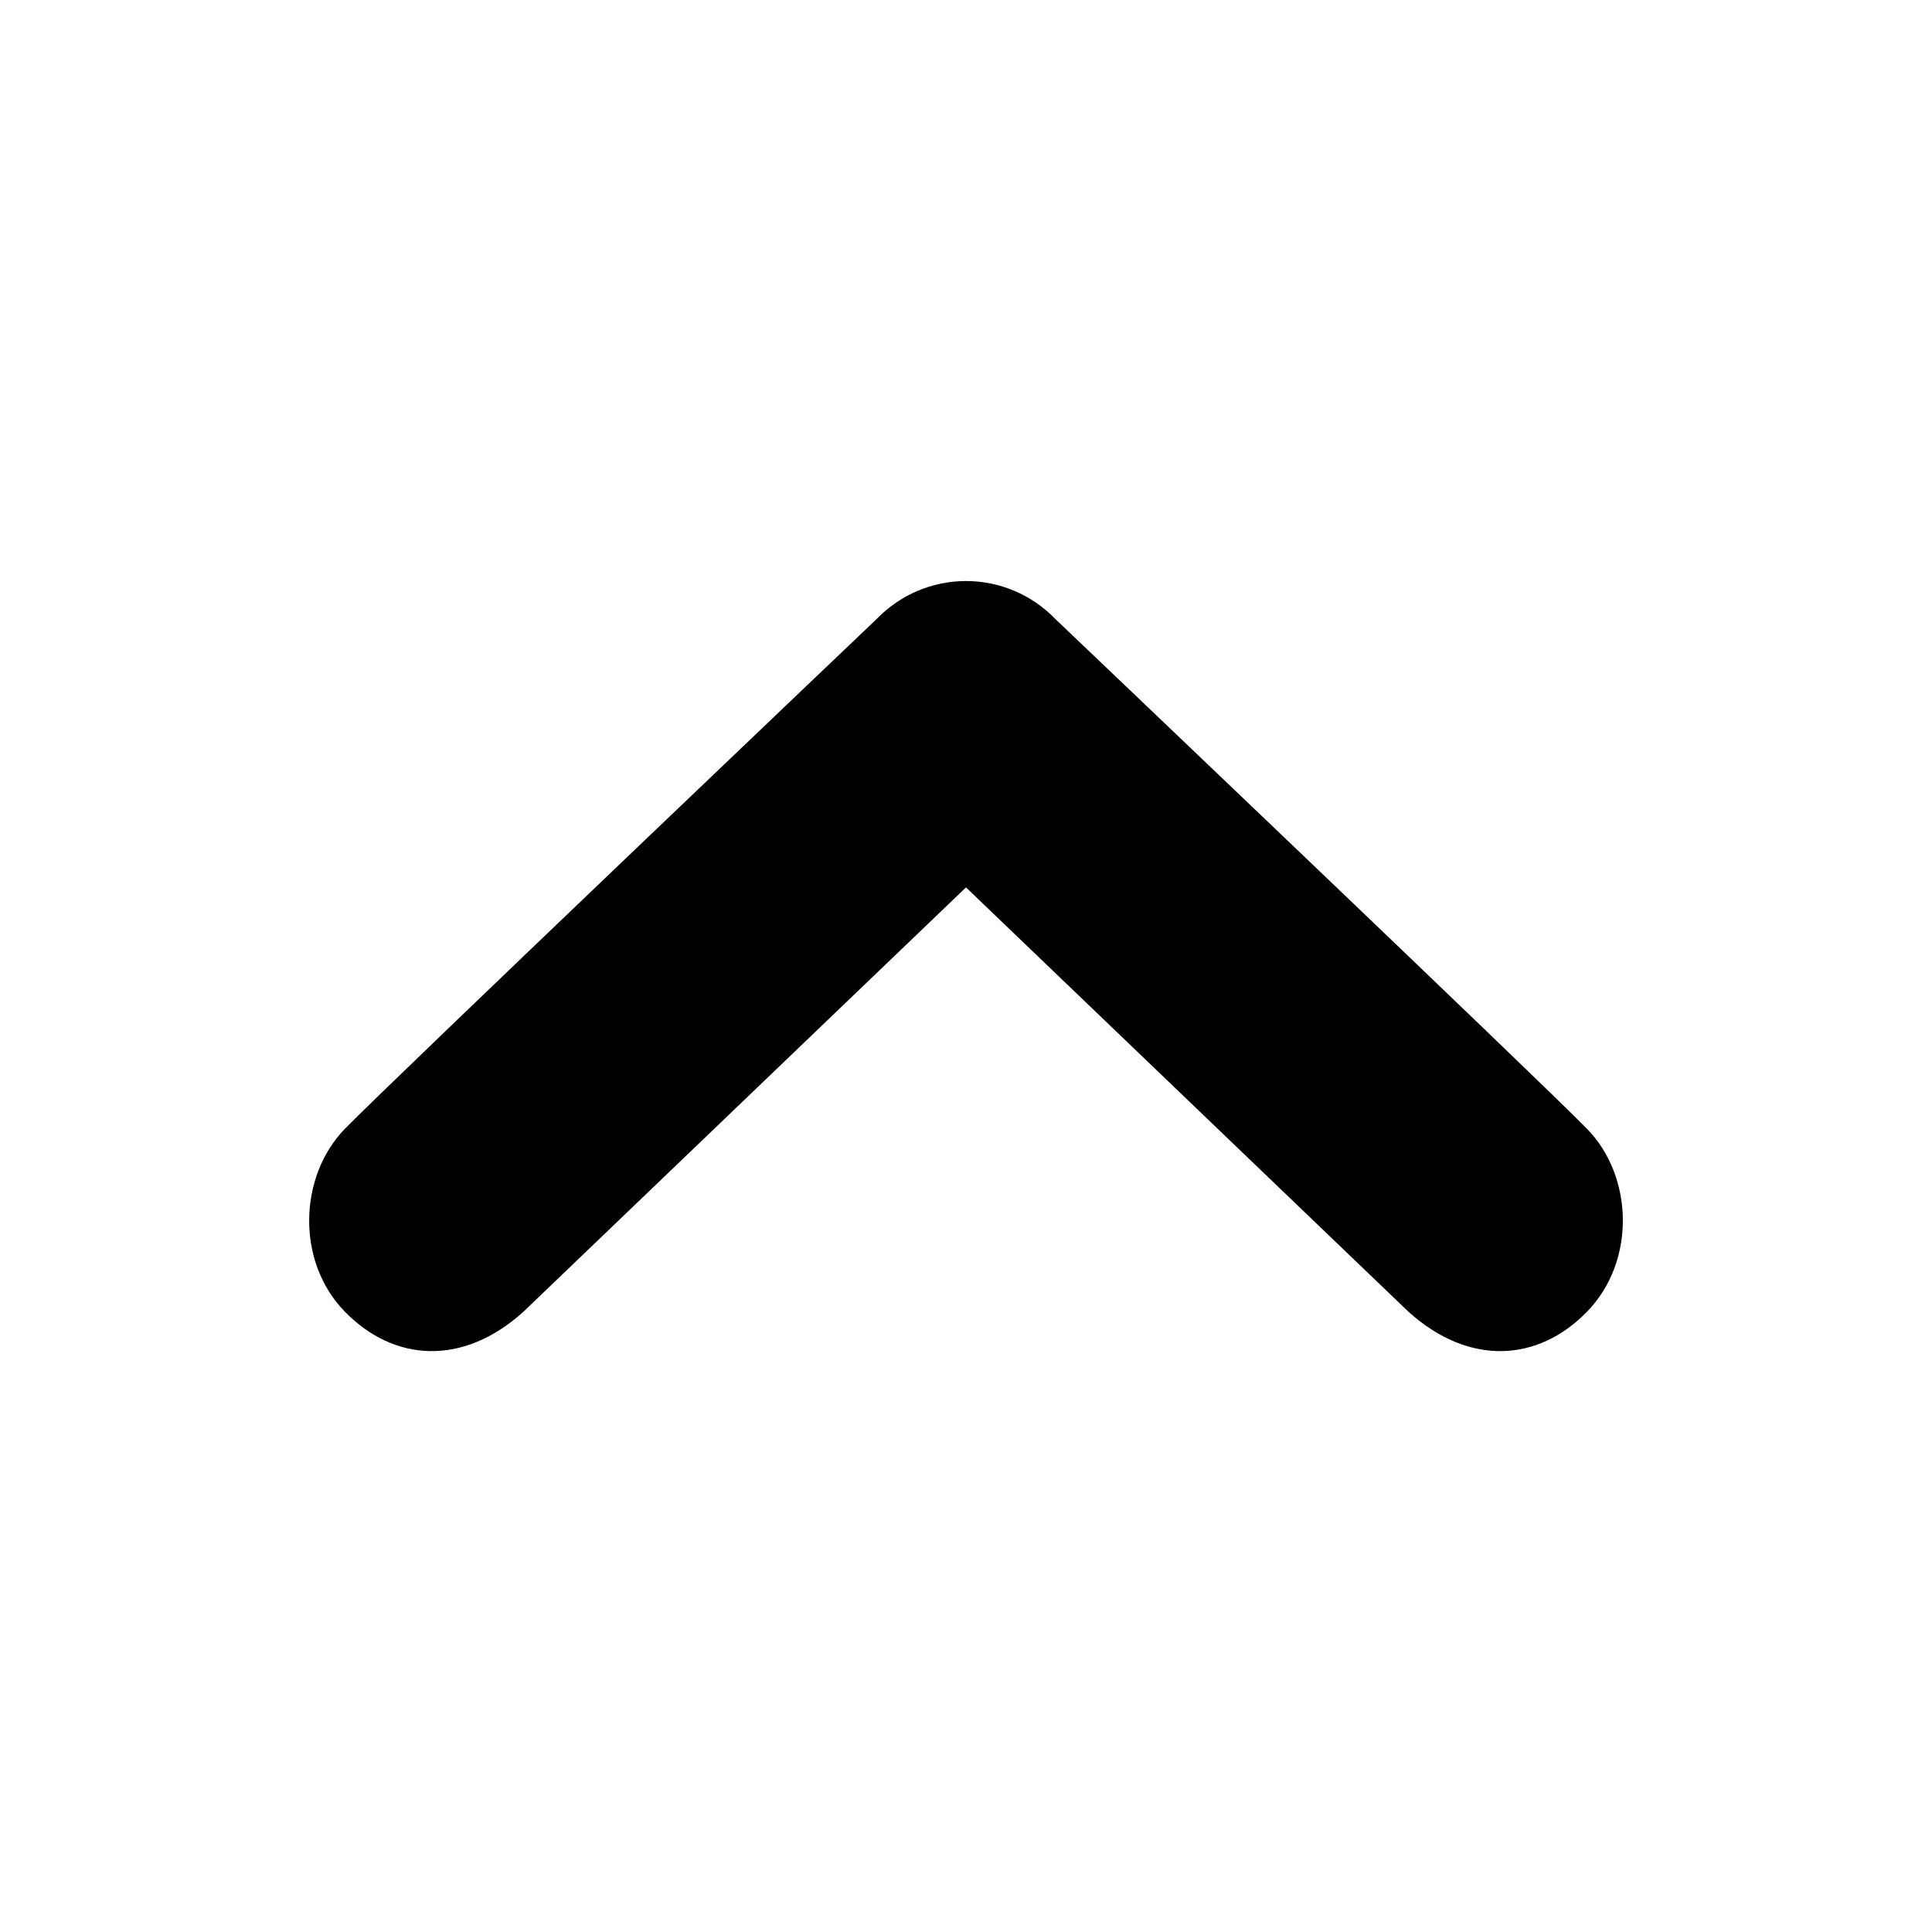
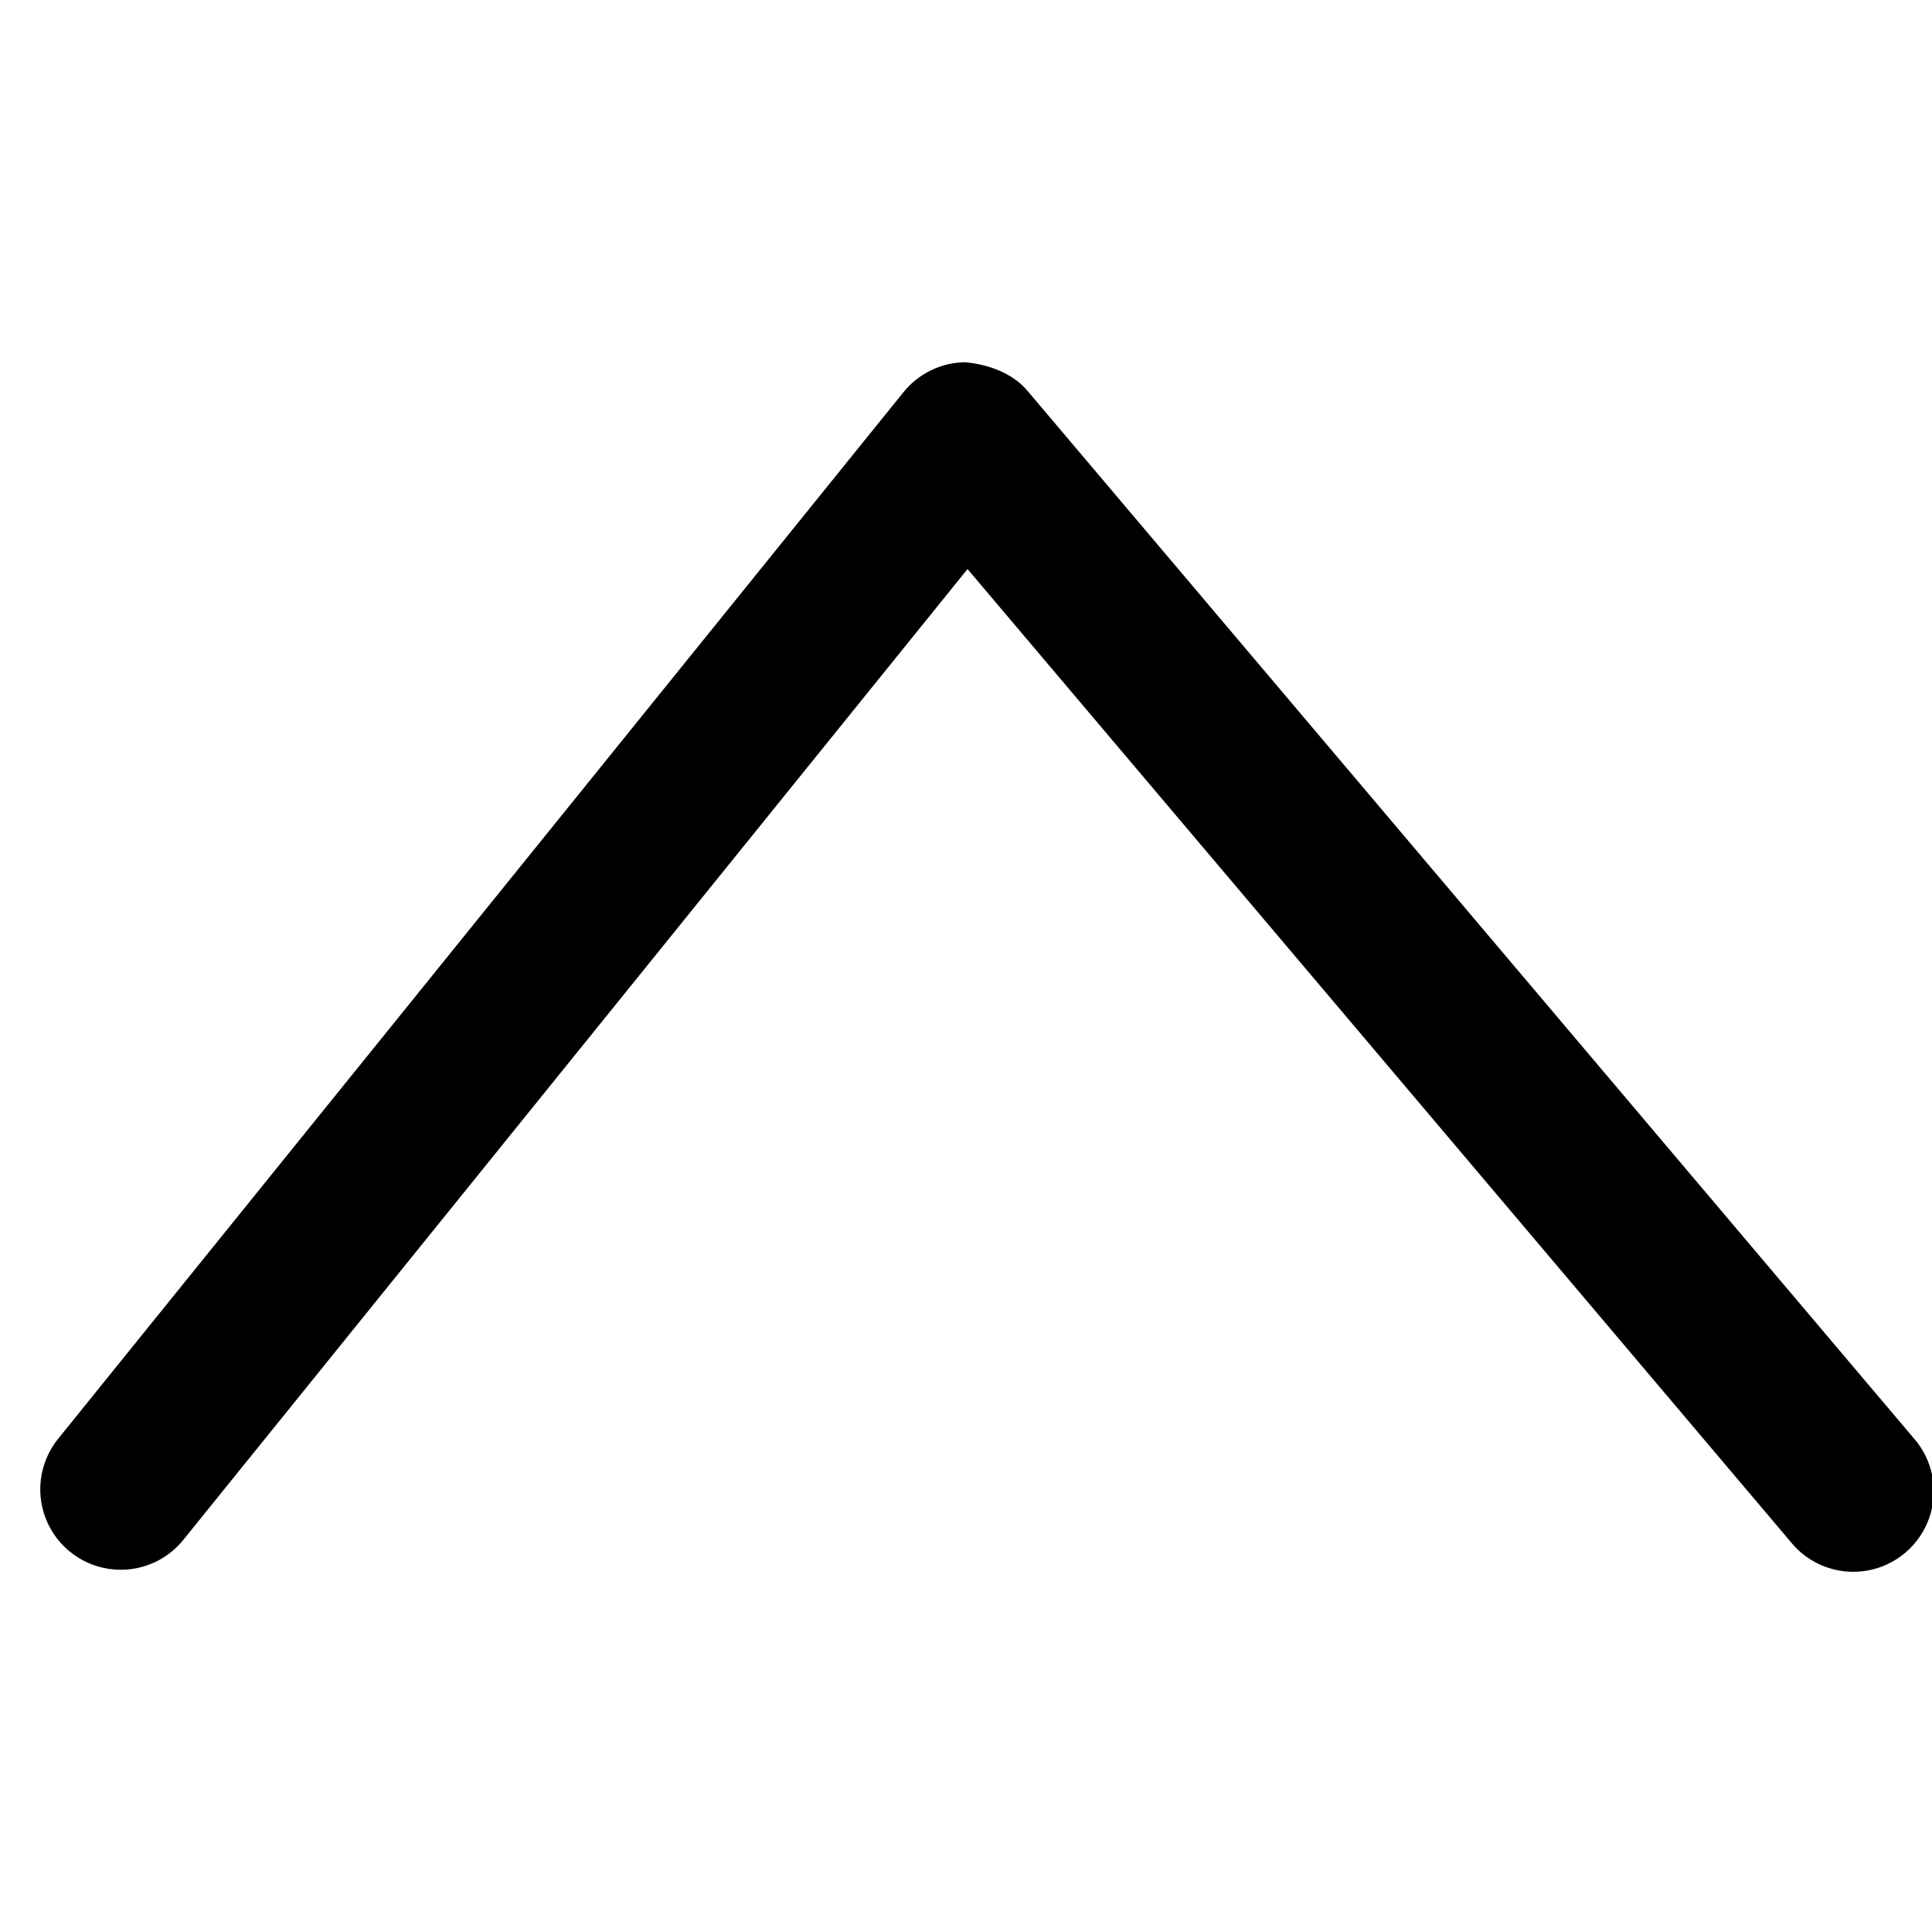
- <svg xmlns="http://www.w3.org/2000/svg" width="32" height="32" viewBox="0 0 32 32">
-   <path d="M26.285 18.696c-.764-.784-8.807-8.445-8.807-8.445a2.055 2.055 0 0 0-2.956 0s-8.044 7.661-8.809 8.445c-.763.784-.816 2.195 0 3.031.818.835 1.957.902 2.956 0L16 14.698l7.329 7.029c1.002.902 2.142.835 2.956 0 .818-.838.767-2.249 0-3.031z" />
+ <svg xmlns="http://www.w3.org/2000/svg" width="24" height="24" viewBox="0 0 24 24">
+   <path d="M1.5 19.5a.999.999 0 0 1-.777-1.628l10.5-13a1 1 0 0 1 .766-.372c.27.024.582.126.774.354l11 13a1 1 0 1 1-1.526 1.291L12.019 7.069 2.278 19.128a.996.996 0 0 1-.778.372z" />
</svg>
